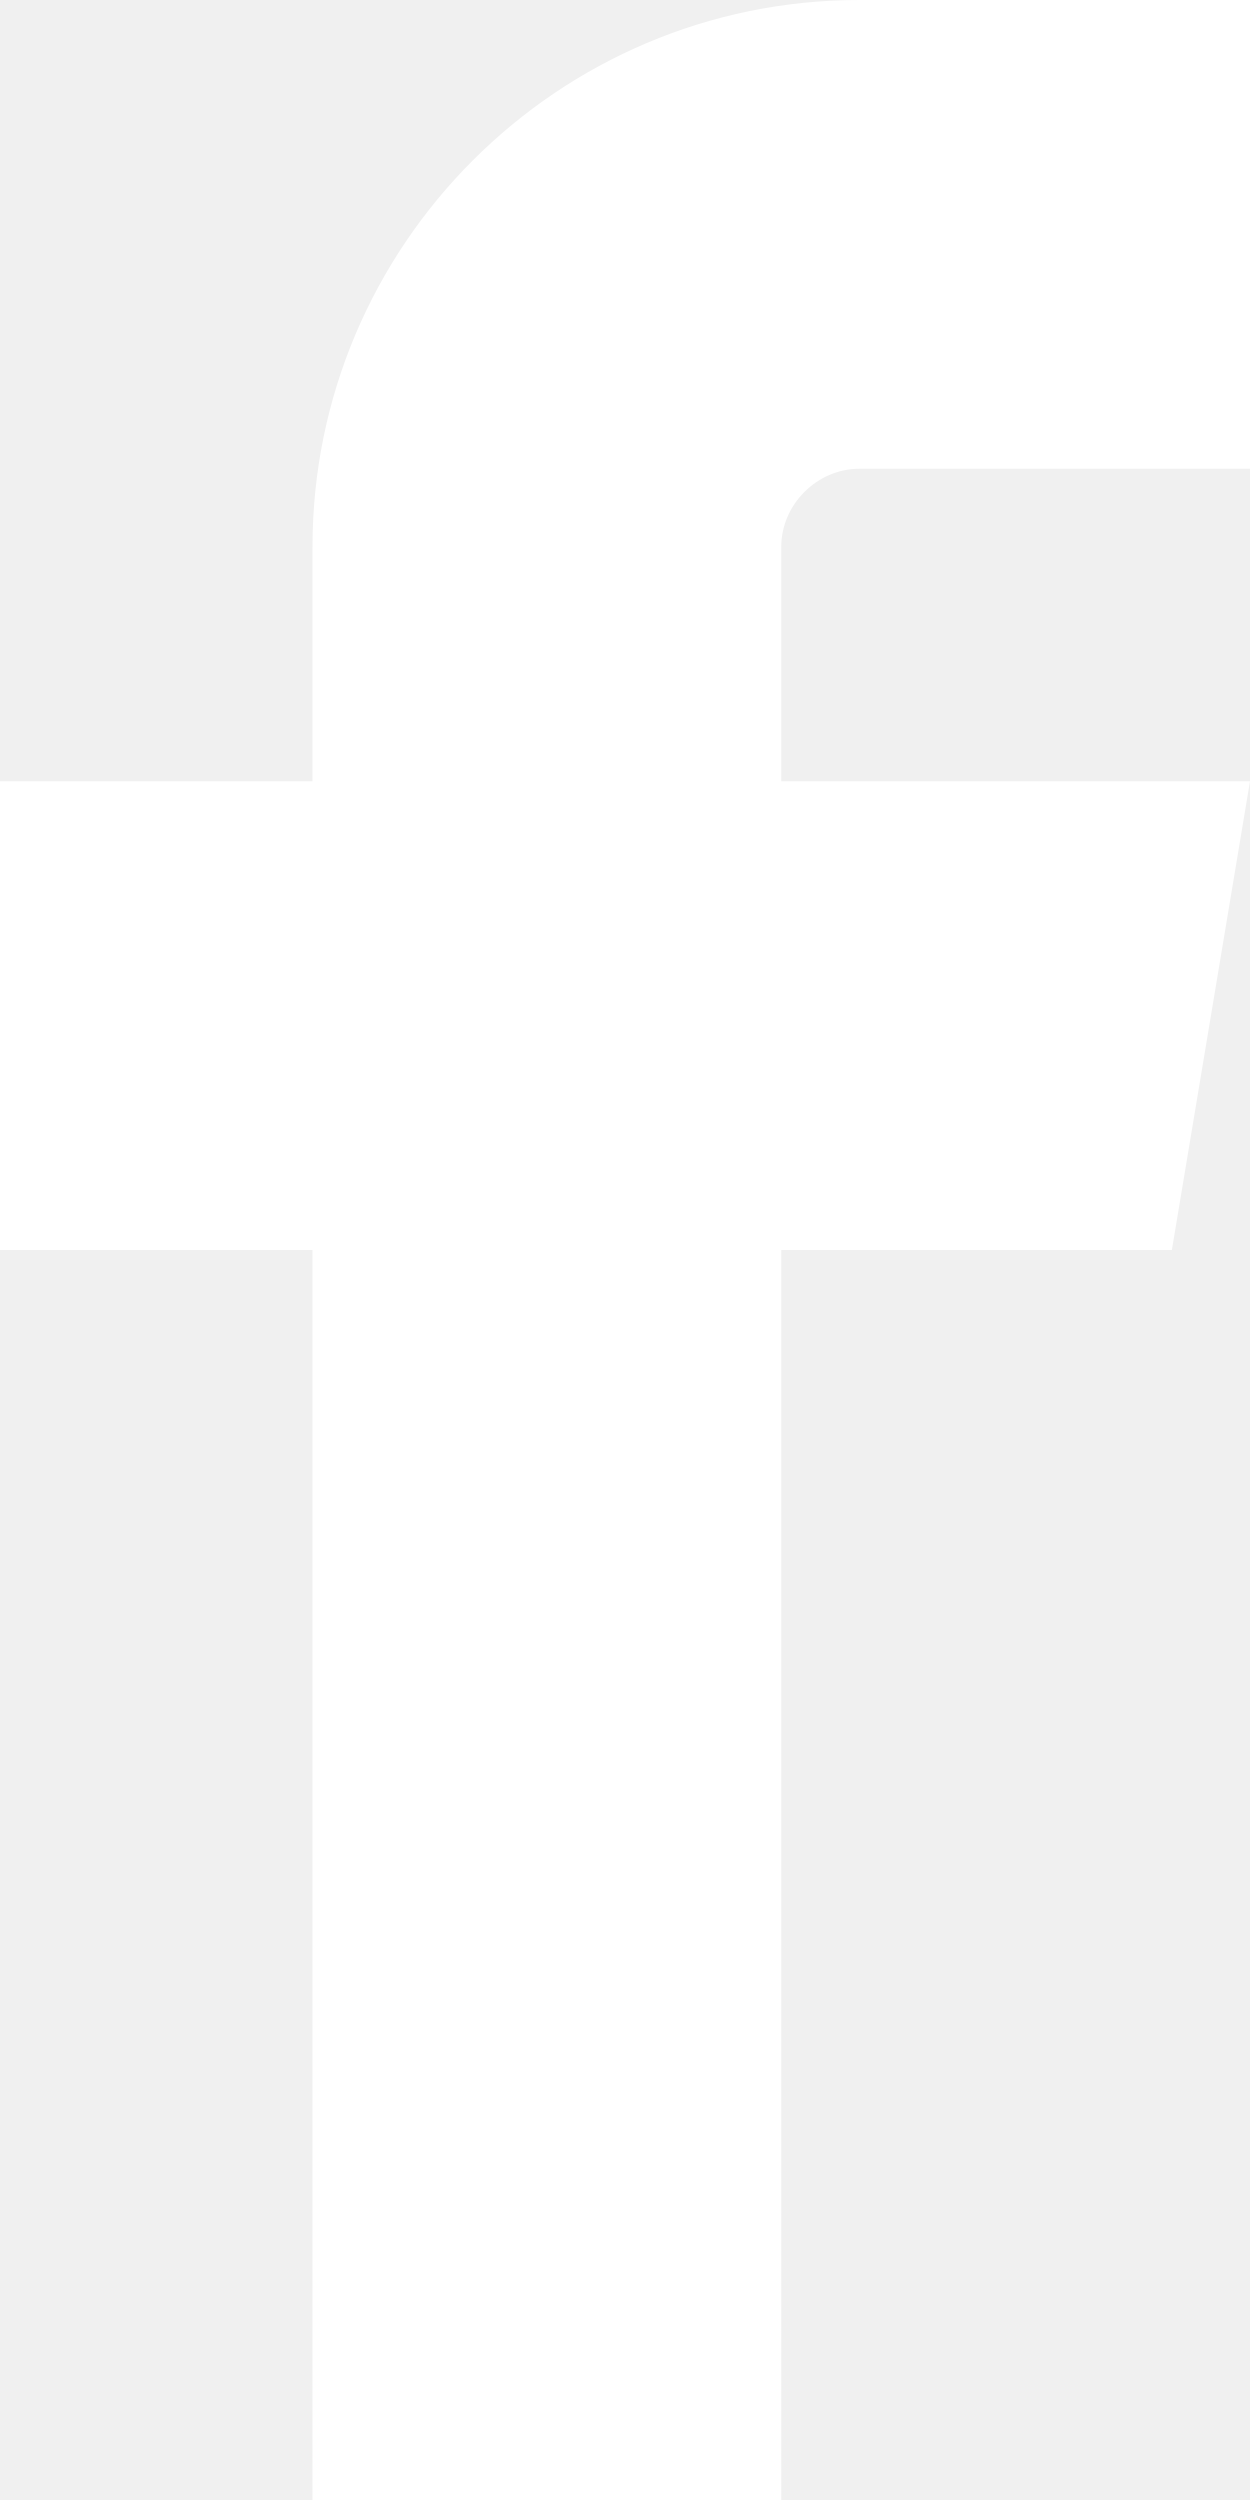
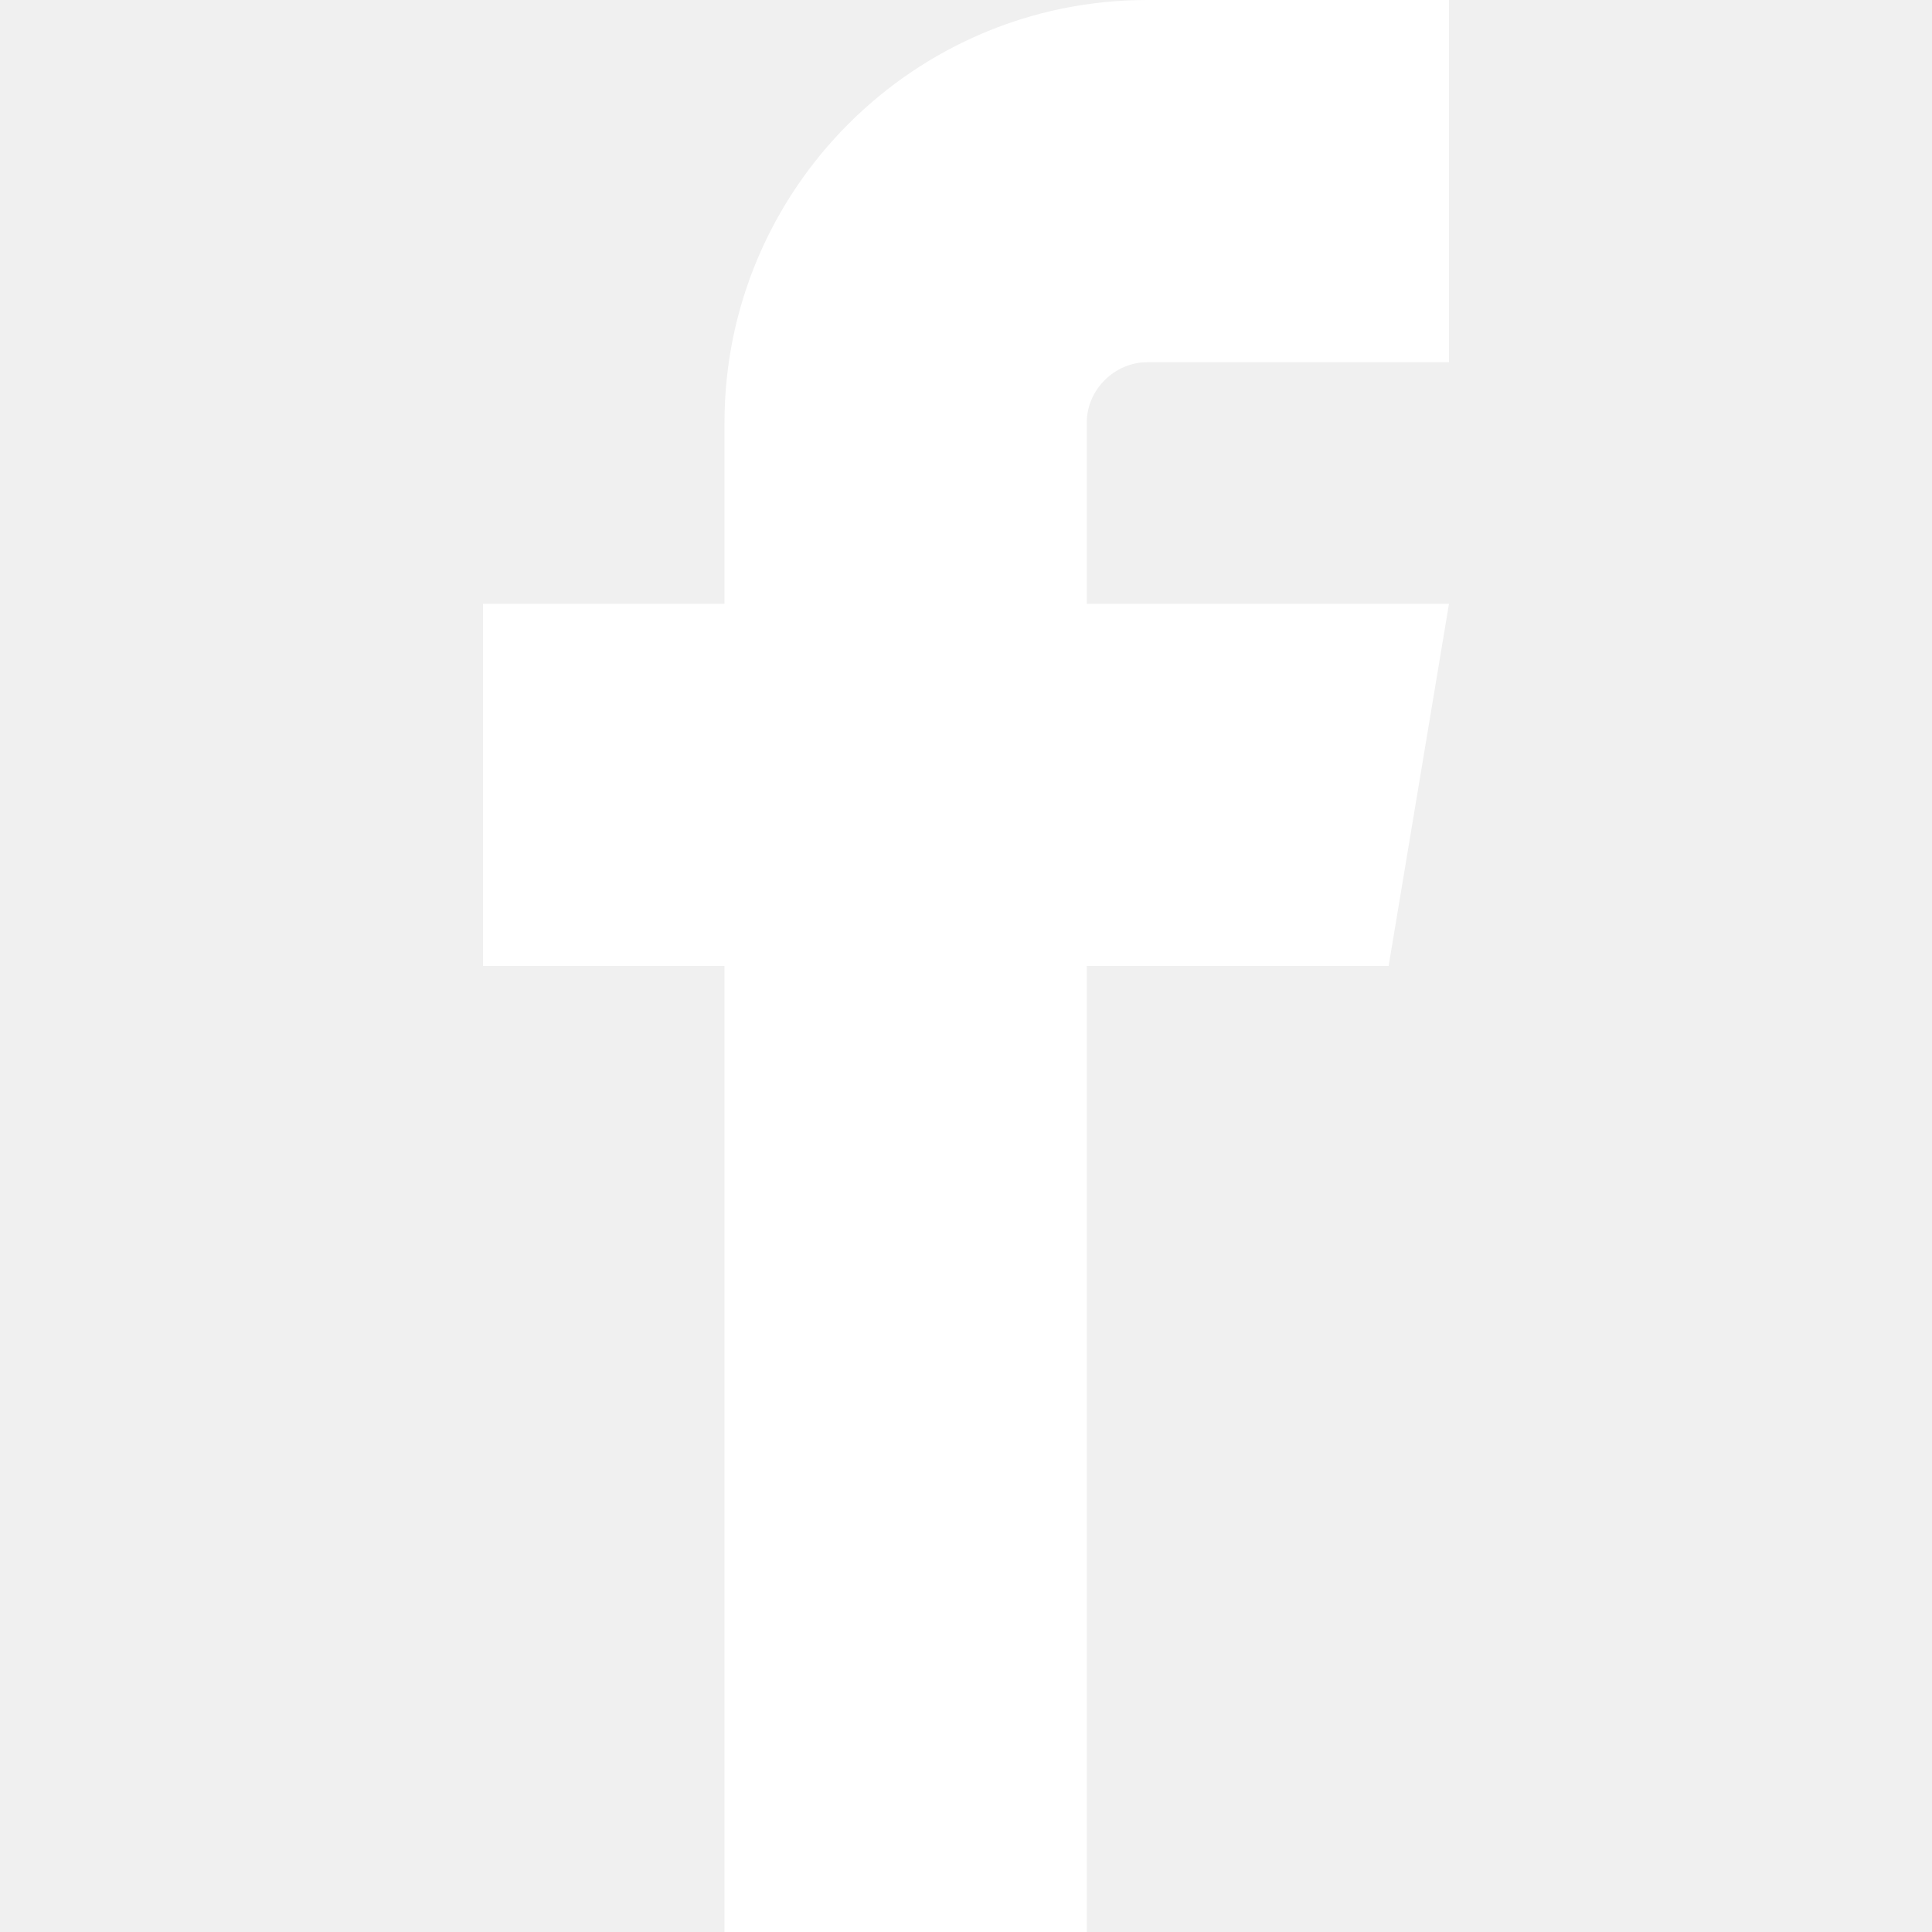
- <svg xmlns="http://www.w3.org/2000/svg" width="16" height="32" viewBox="0 0 16 32" fill="none">
+ <svg xmlns="http://www.w3.org/2000/svg" width="32" height="32" viewBox="0 0 16 32" fill="none">
  <path d="M11 6H16V0H11C7.14 0 4 3.14 4 7V10H0V16H4V32H10V16H15L16 10H10V7C10 6.458 10.458 6 11 6Z" fill="white" />
</svg>
